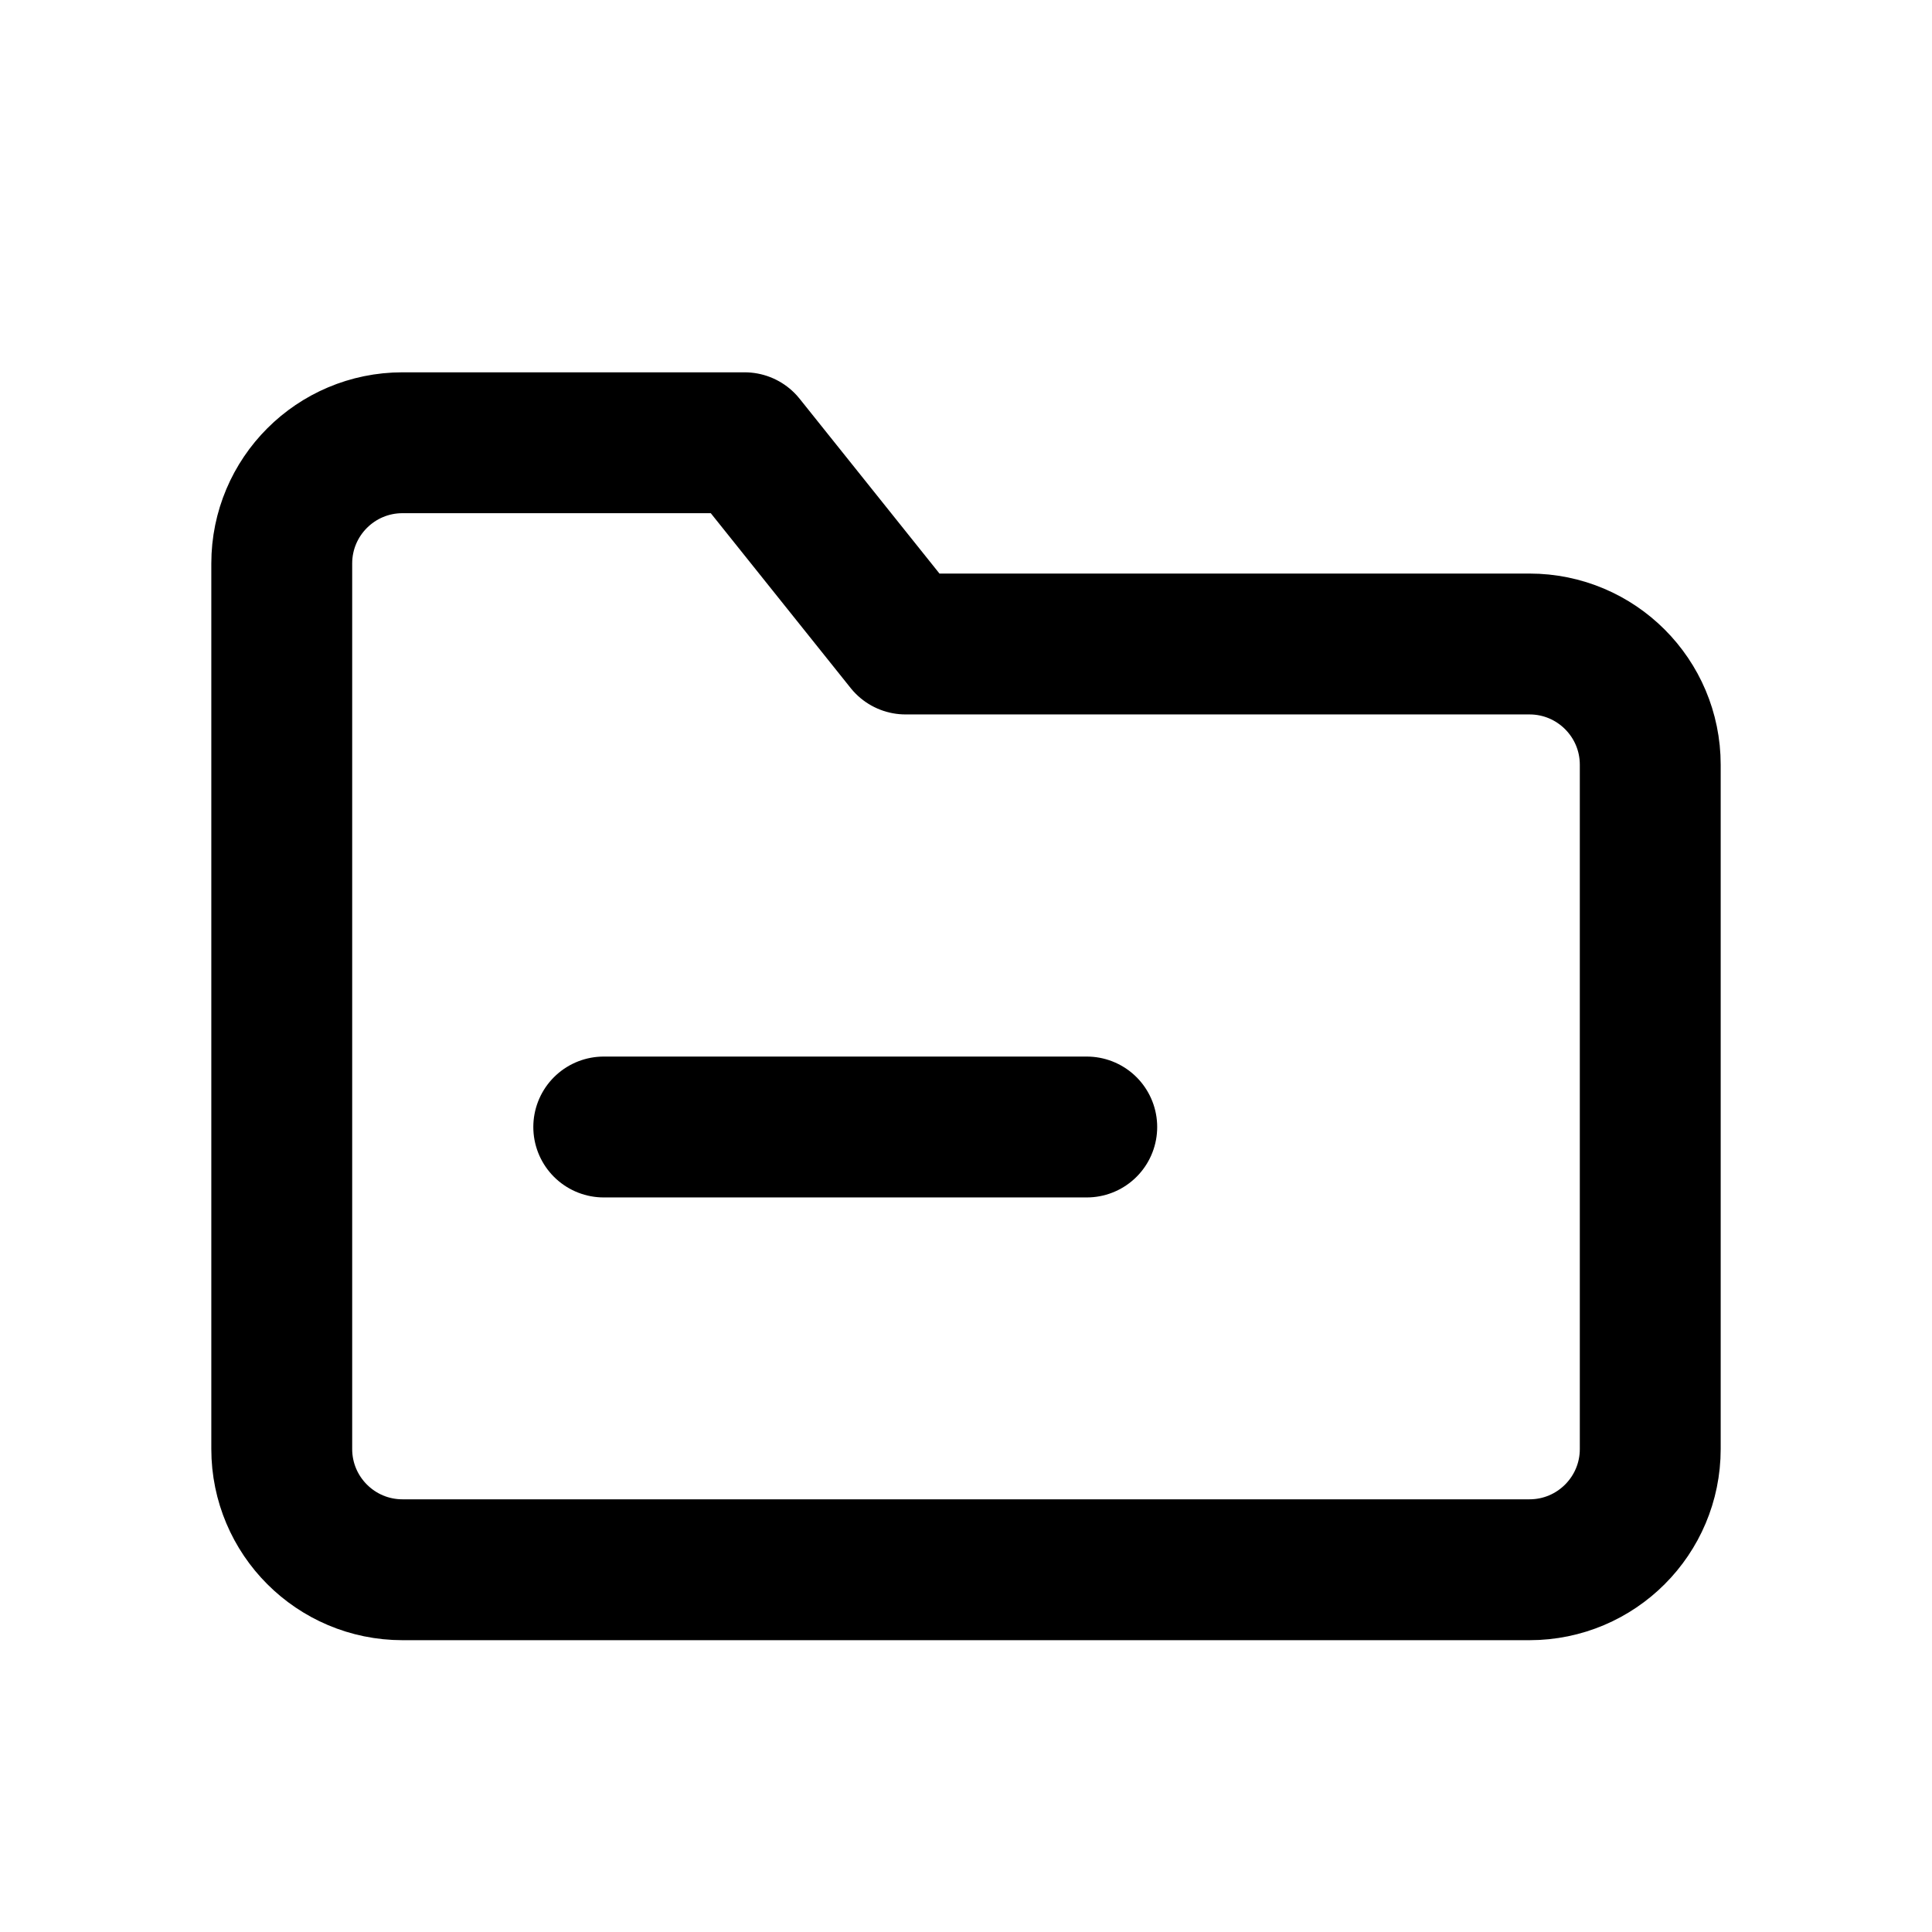
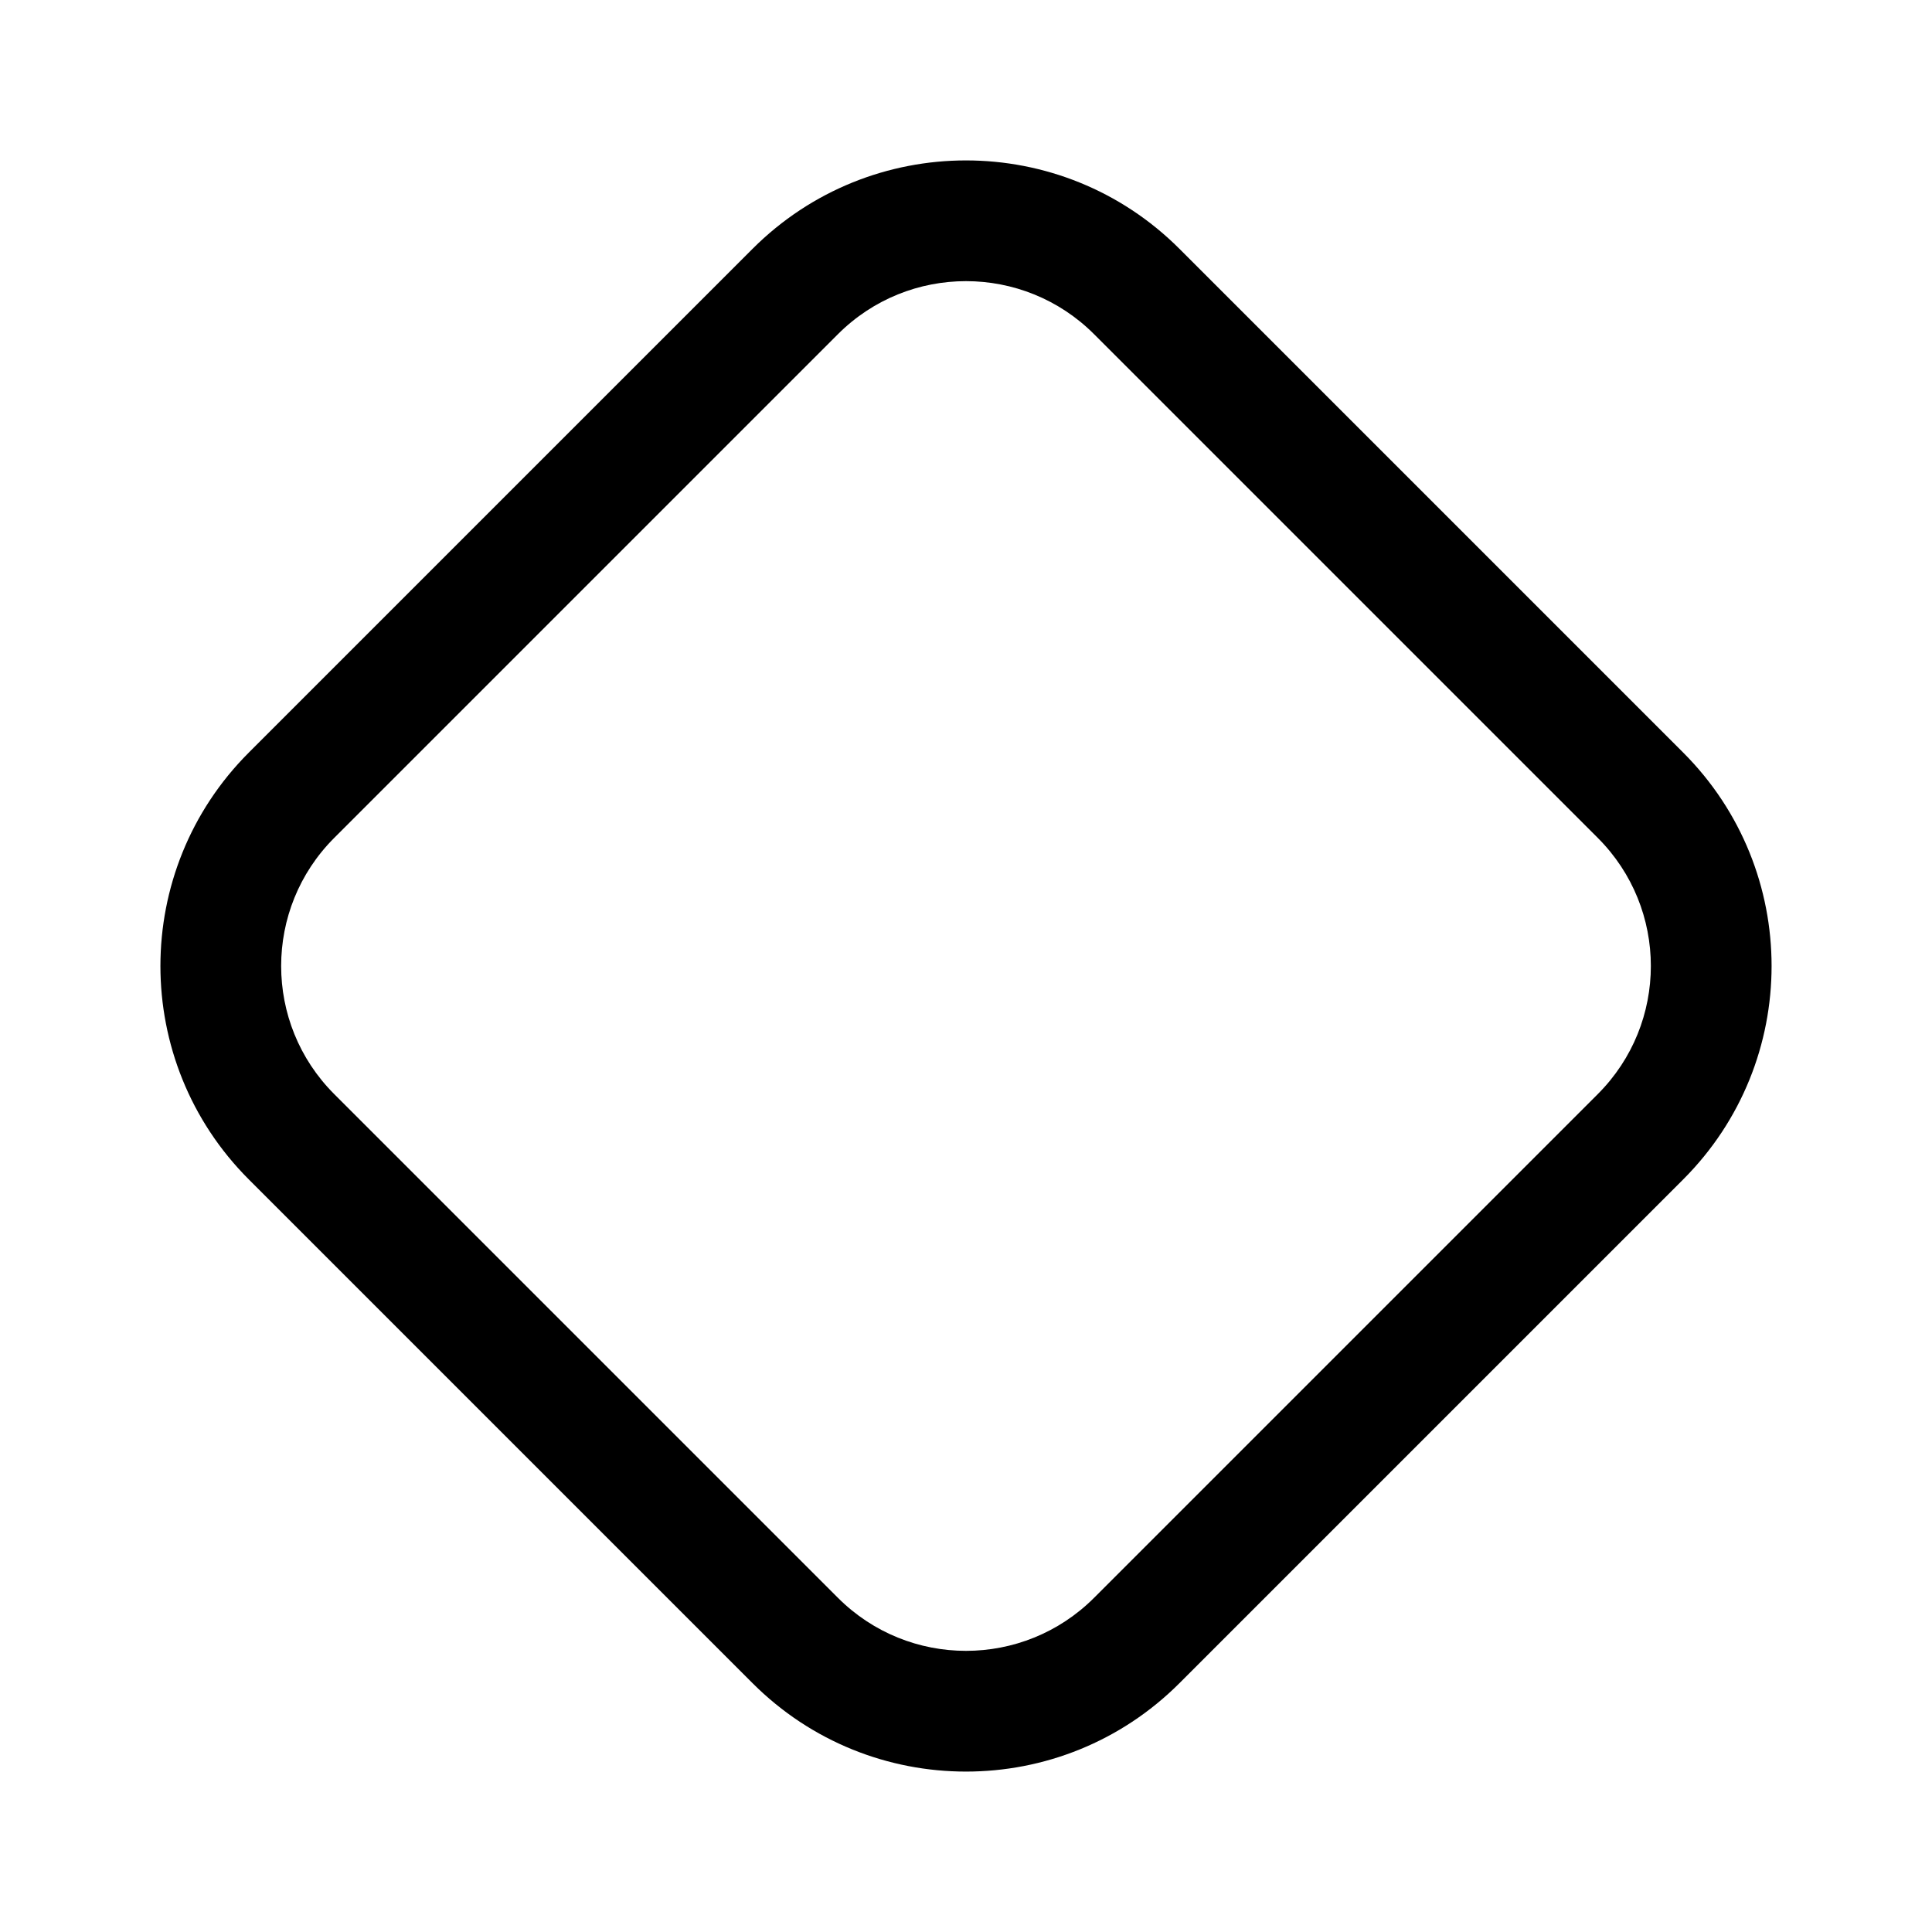
- <svg xmlns="http://www.w3.org/2000/svg" viewBox="0 0 24 24" fill="none" stroke="currentColor" stroke-width="1.75" stroke-linecap="round" stroke-linejoin="round">
-   <path d="M3.5 7a1.5 1.5 0 0 1 1.5-1.5h4.25l2 2.5H19a1.5 1.5 0 0 1 1.5 1.5v8.5A1.5 1.5 0 0 1 19 19.5H5A1.5 1.5 0 0 1 3.5 18z" />
-   <path d="M7.5 14h6" />
+ <svg xmlns="http://www.w3.org/2000/svg" width="32" height="32" viewBox="0 0 32 32" fill="none">
+   <path d="M12.465 4.121C14.417 2.169 17.583 2.169 19.535 4.121L27.879 12.465C29.831 14.417 29.831 17.583 27.879 19.535L19.535 27.879C17.583 29.831 14.417 29.831 12.465 27.879L4.121 19.535C2.169 17.583 2.169 14.417 4.121 12.465L12.465 4.121ZM18.121 5.535C16.95 4.364 15.05 4.364 13.879 5.535L5.535 13.879C4.364 15.05 4.364 16.95 5.535 18.121L13.879 26.465C15.05 27.636 16.95 27.636 18.121 26.465L26.465 18.121C27.636 16.95 27.636 15.05 26.465 13.879L18.121 5.535Z" fill="black" />
</svg>
